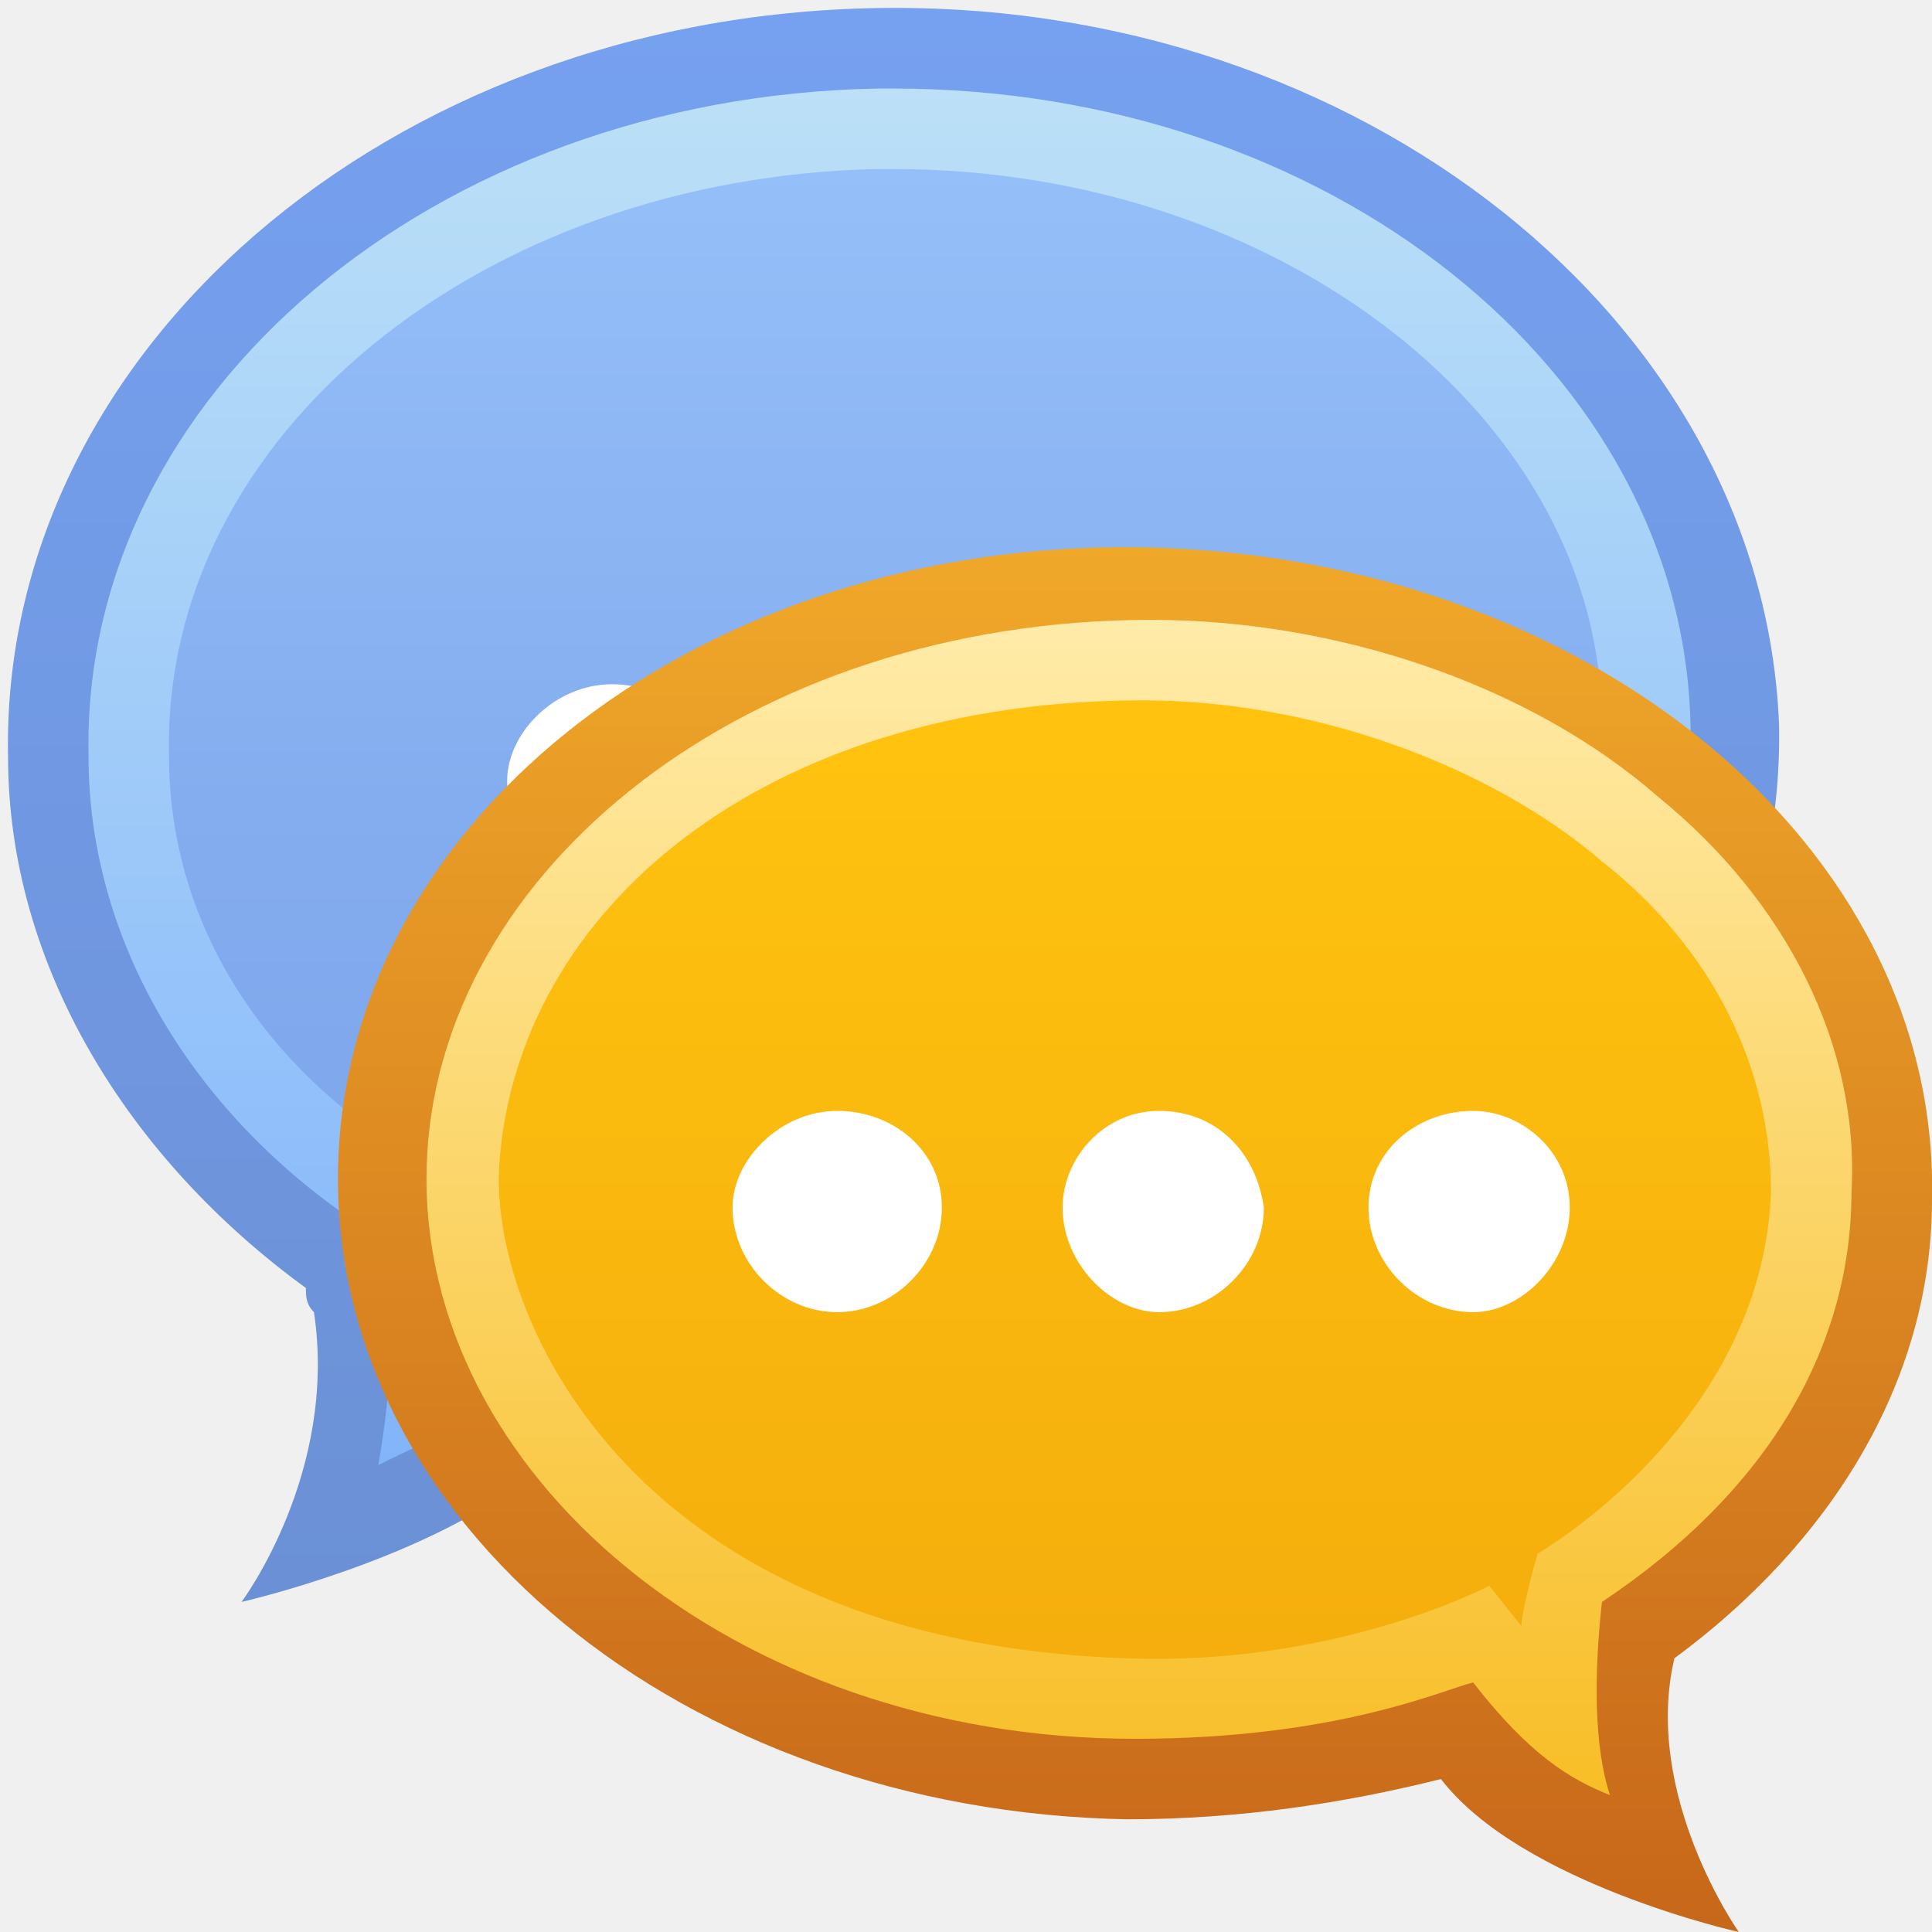
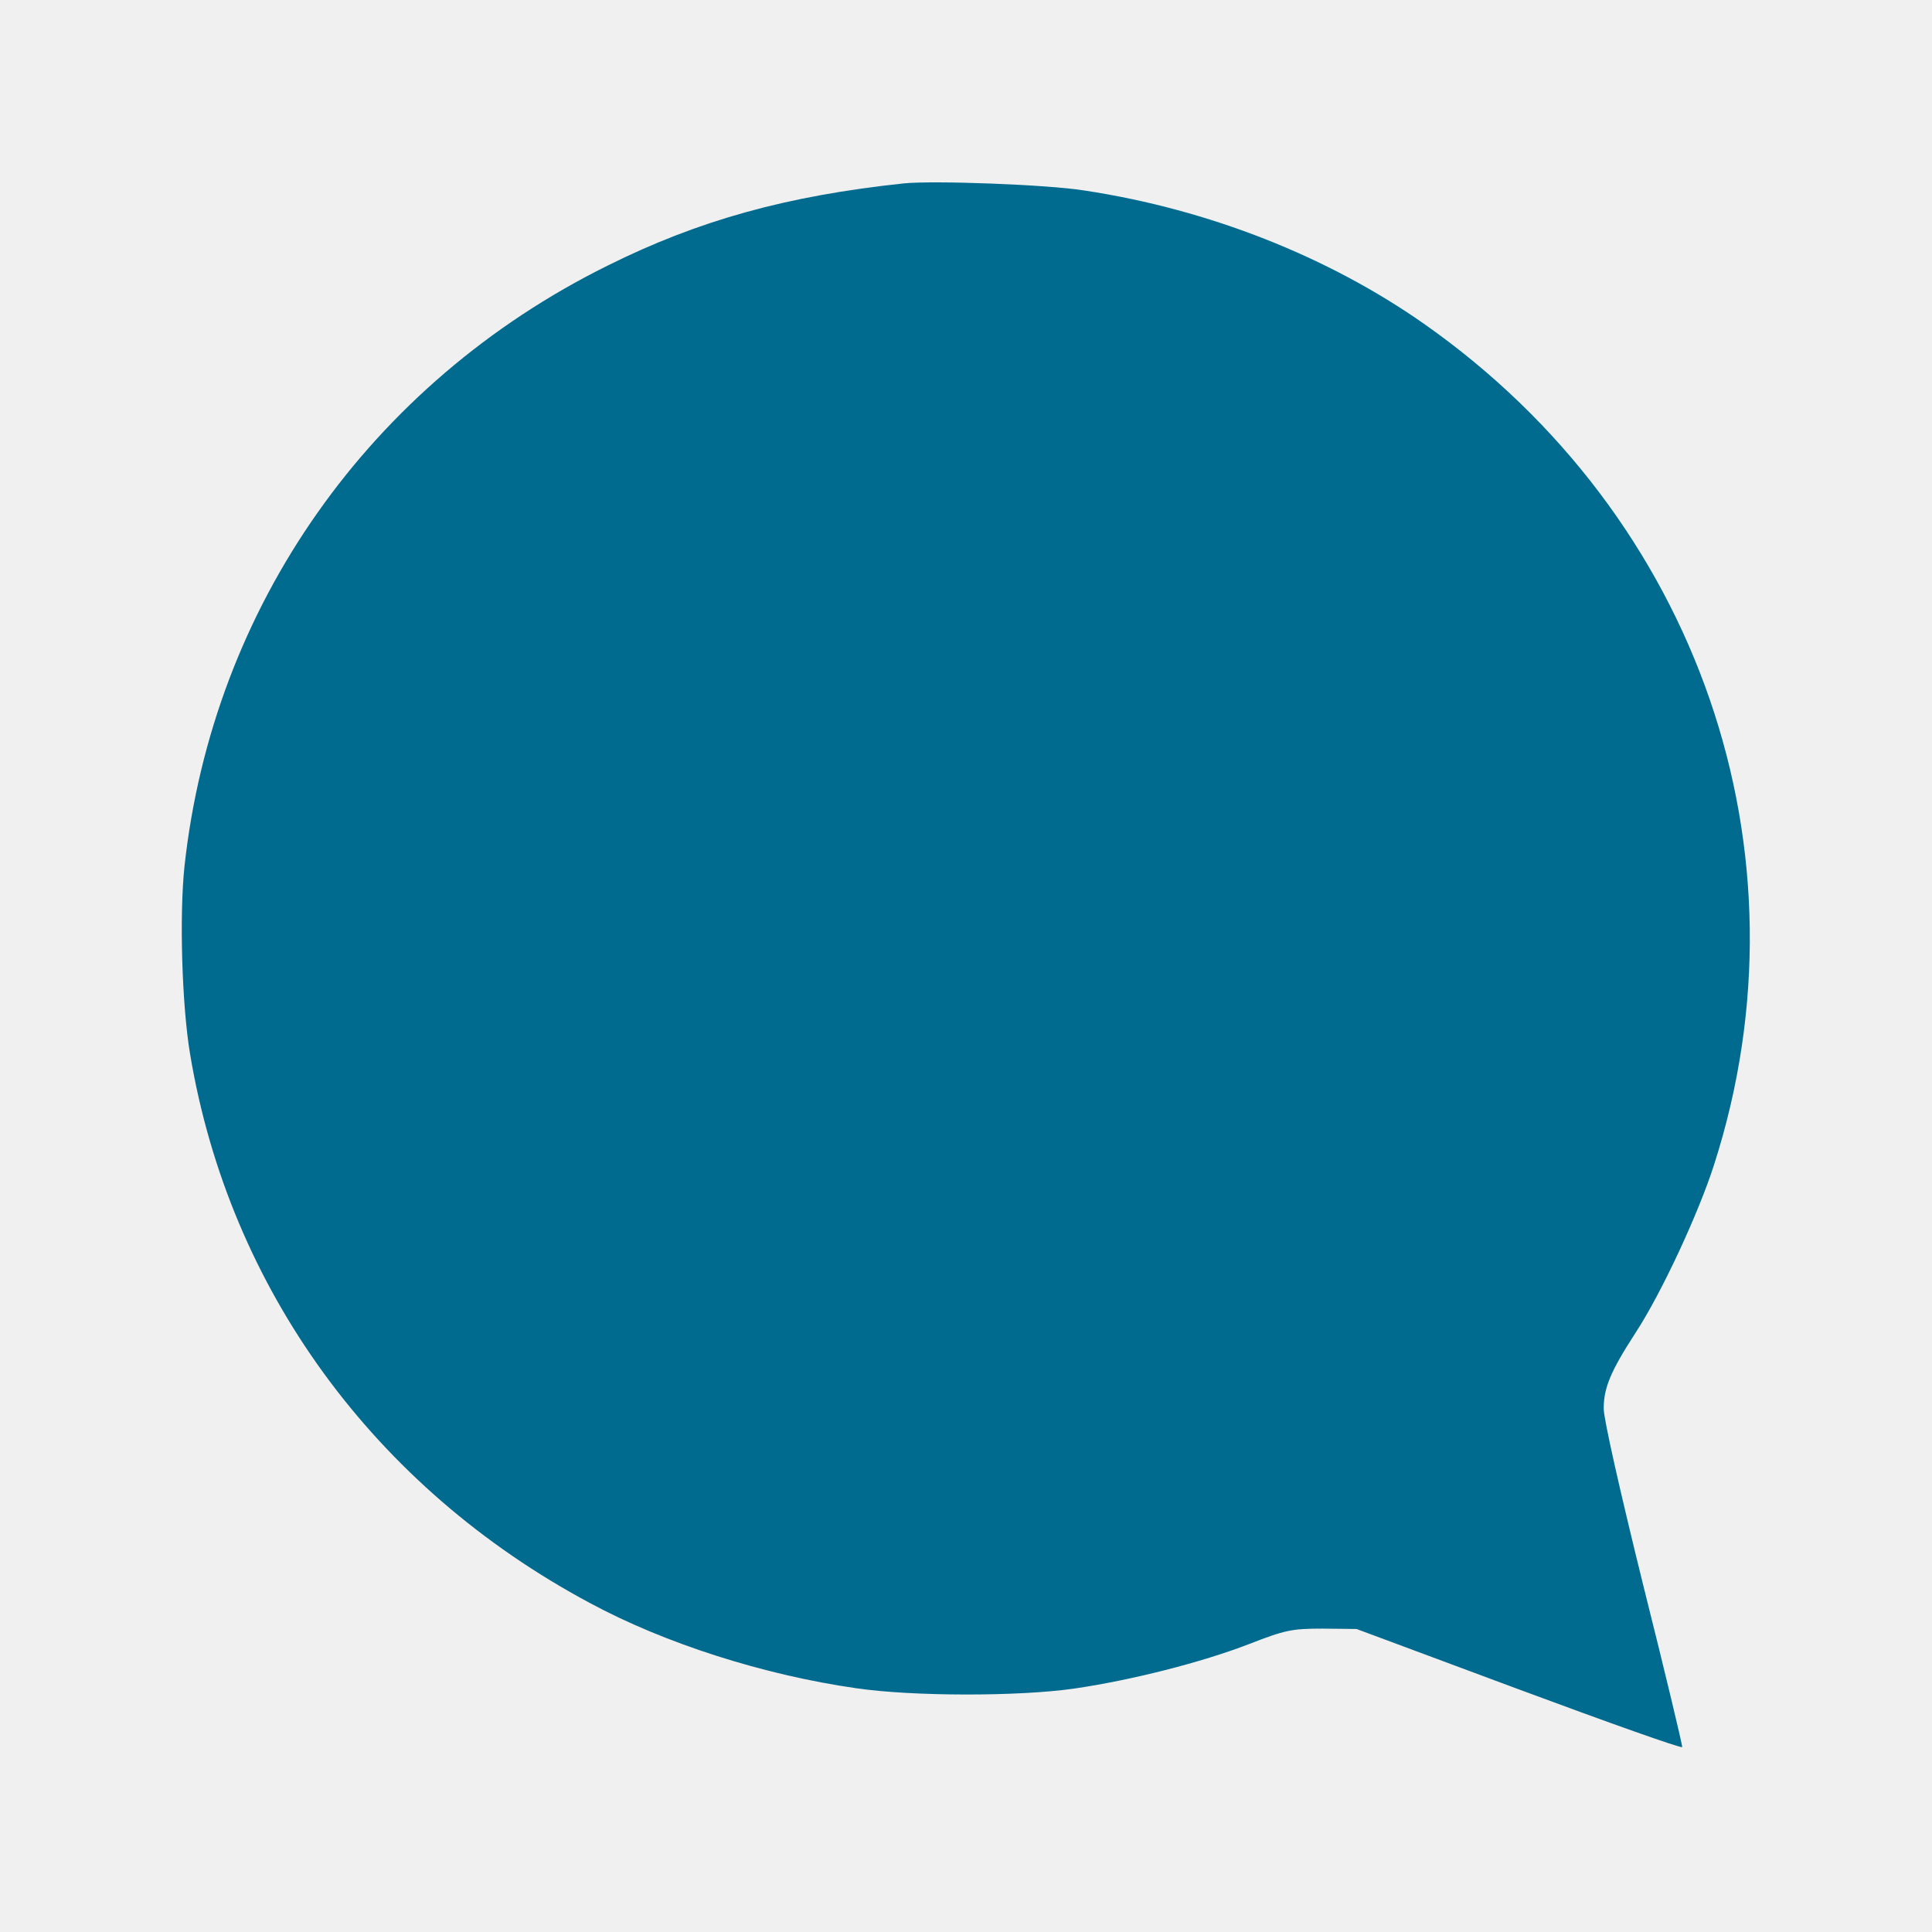
- <svg xmlns="http://www.w3.org/2000/svg" version="1.1" x="0px" y="0px" width="24px" height="24px" viewBox="-0.1 -0.1 24 24" style="overflow:visible;enable-background:new -0.1 -0.1 24 24;" xml:space="preserve" preserveAspectRatio="xMinYMid meet">
-   <defs>
- </defs>
-   <linearGradient id="SVGID_1_" gradientUnits="userSpaceOnUse" x1="10.943" y1="0" x2="10.943" y2="19.788">
-     <stop offset="0" style="stop-color:#76A1F0" />
-     <stop offset="1" style="stop-color:#6B90D5" />
-   </linearGradient>
-   <path style="fill:url(#SVGID_1_);" d="M10.8,0C4.7,0.1-0.1,4.3,0,9.3c0,2.6,1.5,5,3.7,6.6c0,0.1,0,0.2,0.1,0.3  c0.3,2-0.9,3.6-0.9,3.6s2.2-0.5,3.5-1.5c0.2-0.2,0.5-0.4,0.7-0.7c1.3,0.4,2.6,0.6,4.1,0.6c6-0.1,10.9-4.3,10.8-9.3  C21.8,3.9,16.8-0.1,10.8,0z" />
-   <linearGradient id="SVGID_2_" gradientUnits="userSpaceOnUse" x1="10.943" y1="1" x2="10.943" y2="18.129">
-     <stop offset="0" style="stop-color:#BBE0F7" />
-     <stop offset="1" style="stop-color:#82B4FB" />
-   </linearGradient>
-   <path style="fill:url(#SVGID_2_);" d="M4.6,18.1c0.1-0.6,0.2-1.3,0.1-2.1c0-0.1,0-0.2-0.1-0.3l-0.1-0.4l-0.3-0.3  C2.2,13.6,1,11.5,1,9.3C0.9,4.8,5.3,1.1,10.8,1L11,1c5.4,0,9.8,3.5,9.9,7.9c0.1,4.5-4.3,8.2-9.8,8.3l-0.2,0c-1.2,0-2.4-0.2-3.5-0.5  l-0.6-0.2l-0.4,0.5c-0.2,0.2-0.4,0.4-0.5,0.6C5.4,17.7,5,17.9,4.6,18.1z" />
-   <linearGradient id="SVGID_3_" gradientUnits="userSpaceOnUse" x1="10.943" y1="2" x2="10.943" y2="16.163">
-     <stop offset="0" style="stop-color:#95BFF8" />
-     <stop offset="0.557" style="stop-color:#84ADEF" />
-     <stop offset="1" style="stop-color:#7CA4EB" />
-   </linearGradient>
-   <path style="fill:url(#SVGID_3_);" d="M10.8,16.2c-1.1,0-2.2-0.2-3.2-0.5l-1.3-0.4L5.7,16c0,0,0-0.1,0-0.1c0-0.1,0-0.3-0.1-0.4  l-0.1-0.7l-0.6-0.6l0,0C3,13,2,11.2,2,9.3C1.9,5.3,5.9,2.1,10.8,2L11,2c4.8,0,8.8,3.1,8.8,6.9c0.1,3.9-3.9,7.2-8.8,7.2L10.8,16.2z" />
-   <path style="fill:#FFFFFF;" d="M16.6,9.6c0,0.7-0.6,1.3-1.2,1.3c-0.7,0-1.3-0.6-1.3-1.3c0-0.7,0.6-1.2,1.3-1.2  C16,8.4,16.6,8.9,16.6,9.6z M11.5,8.4c-0.7,0-1.2,0.6-1.2,1.2c0,0.7,0.6,1.3,1.2,1.3c0.7,0,1.3-0.6,1.3-1.3  C12.7,8.9,12.2,8.4,11.5,8.4z M7.5,8.4c-0.7,0-1.3,0.6-1.3,1.2c0,0.7,0.6,1.3,1.3,1.3s1.3-0.6,1.3-1.3C8.8,8.9,8.2,8.4,7.5,8.4z" />
-   <linearGradient id="SVGID_4_" gradientUnits="userSpaceOnUse" x1="14.025" y1="6.667" x2="14.025" y2="23.84">
-     <stop offset="0" style="stop-color:#F0A829" />
-     <stop offset="1" style="stop-color:#C7671A" />
-   </linearGradient>
-   <path style="fill:url(#SVGID_4_);" d="M20.7,20.5c1.9-1.4,3.2-3.4,3.2-5.7c0.1-4.4-4.3-8-9.8-8.1C8.7,6.6,4.2,10,4.1,14.4  c-0.1,4.4,4.3,8,9.8,8.1c1.4,0,2.7-0.2,3.9-0.5c1,1.3,3.7,1.9,3.7,1.9S20.3,22.2,20.7,20.5z" />
-   <linearGradient id="SVGID_5_" gradientUnits="userSpaceOnUse" x1="14.144" y1="7.667" x2="14.144" y2="22.194">
-     <stop offset="0" style="stop-color:#FFEBA8" />
-     <stop offset="1" style="stop-color:#F8BE27" />
-   </linearGradient>
-   <path style="fill:url(#SVGID_5_);" d="M19.9,22.2c-0.5-0.2-1-0.5-1.7-1.4c-0.4,0.1-1.7,0.7-4.2,0.7c-5,0-8.9-3.3-8.8-7.1  c0.1-3.7,4-6.8,9-6.8c2.3,0,4.7,0.8,6.3,2.2c1.6,1.3,2.5,3.1,2.4,4.9c0,1.9-1,3.7-3.1,5.1C19.7,20.7,19.7,21.6,19.9,22.2z" />
-   <linearGradient id="SVGID_6_" gradientUnits="userSpaceOnUse" x1="14.023" y1="8.669" x2="14.023" y2="20.518">
-     <stop offset="0" style="stop-color:#FFC30F" />
-     <stop offset="1" style="stop-color:#F5AE0D" />
-   </linearGradient>
-   <path style="fill:url(#SVGID_6_);" d="M13.9,20.5c-6.1-0.2-7.9-4.2-7.8-6.1c0.2-3.2,3.3-5.8,8-5.8c2.1,0,4.3,0.8,5.7,2  c1.4,1.1,2.1,2.6,2.1,4.1c-0.1,2.9-2.9,4.5-2.9,4.5s-0.2,0.7-0.2,0.9l-0.4-0.5C18.4,19.6,16.5,20.6,13.9,20.5z" />
-   <path style="fill:#FFFFFF;" d="M19.4,14.9c0,0.7-0.6,1.3-1.2,1.3c-0.7,0-1.3-0.6-1.3-1.3c0-0.7,0.6-1.2,1.3-1.2  C18.8,13.7,19.4,14.2,19.4,14.9z M14.3,13.7c-0.7,0-1.2,0.6-1.2,1.2c0,0.7,0.6,1.3,1.2,1.3c0.7,0,1.3-0.6,1.3-1.3  C15.5,14.2,15,13.7,14.3,13.7z M10.3,13.7c-0.7,0-1.3,0.6-1.3,1.2c0,0.7,0.6,1.3,1.3,1.3s1.3-0.6,1.3-1.3  C11.6,14.2,11,13.7,10.3,13.7z" />
+ <svg xmlns="http://www.w3.org/2000/svg" version="1.0" width="512pt" height="512pt" viewBox="0 0 512 512" preserveAspectRatio="xMidYMid meet">
+   <g transform="translate(0,512) scale(0.1,-0.1)" fill="#016b8f" stroke="none">
+     <path d="M2395 4634 c-309 -33 -542 -97 -785 -218 -630 -312 -1046 -904 -1121 -1591 -14 -130 -7 -370 15 -500 104 -620 487 -1147 1059 -1453 198 -107 461 -191 706 -226 150 -22 431 -22 577 -1 152 22 340 70 464 118 95 37 113 41 195 41 l90 -1 430 -160 c237 -88 431 -157 433 -153 1 4 -45 197 -103 428 -61 247 -105 441 -105 469 0 56 19 100 85 202 68 104 167 317 208 446 265 827 -41 1715 -768 2226 -255 179 -571 304 -900 354 -98 16 -401 27 -480 19z" />
+   </g>
</svg>
